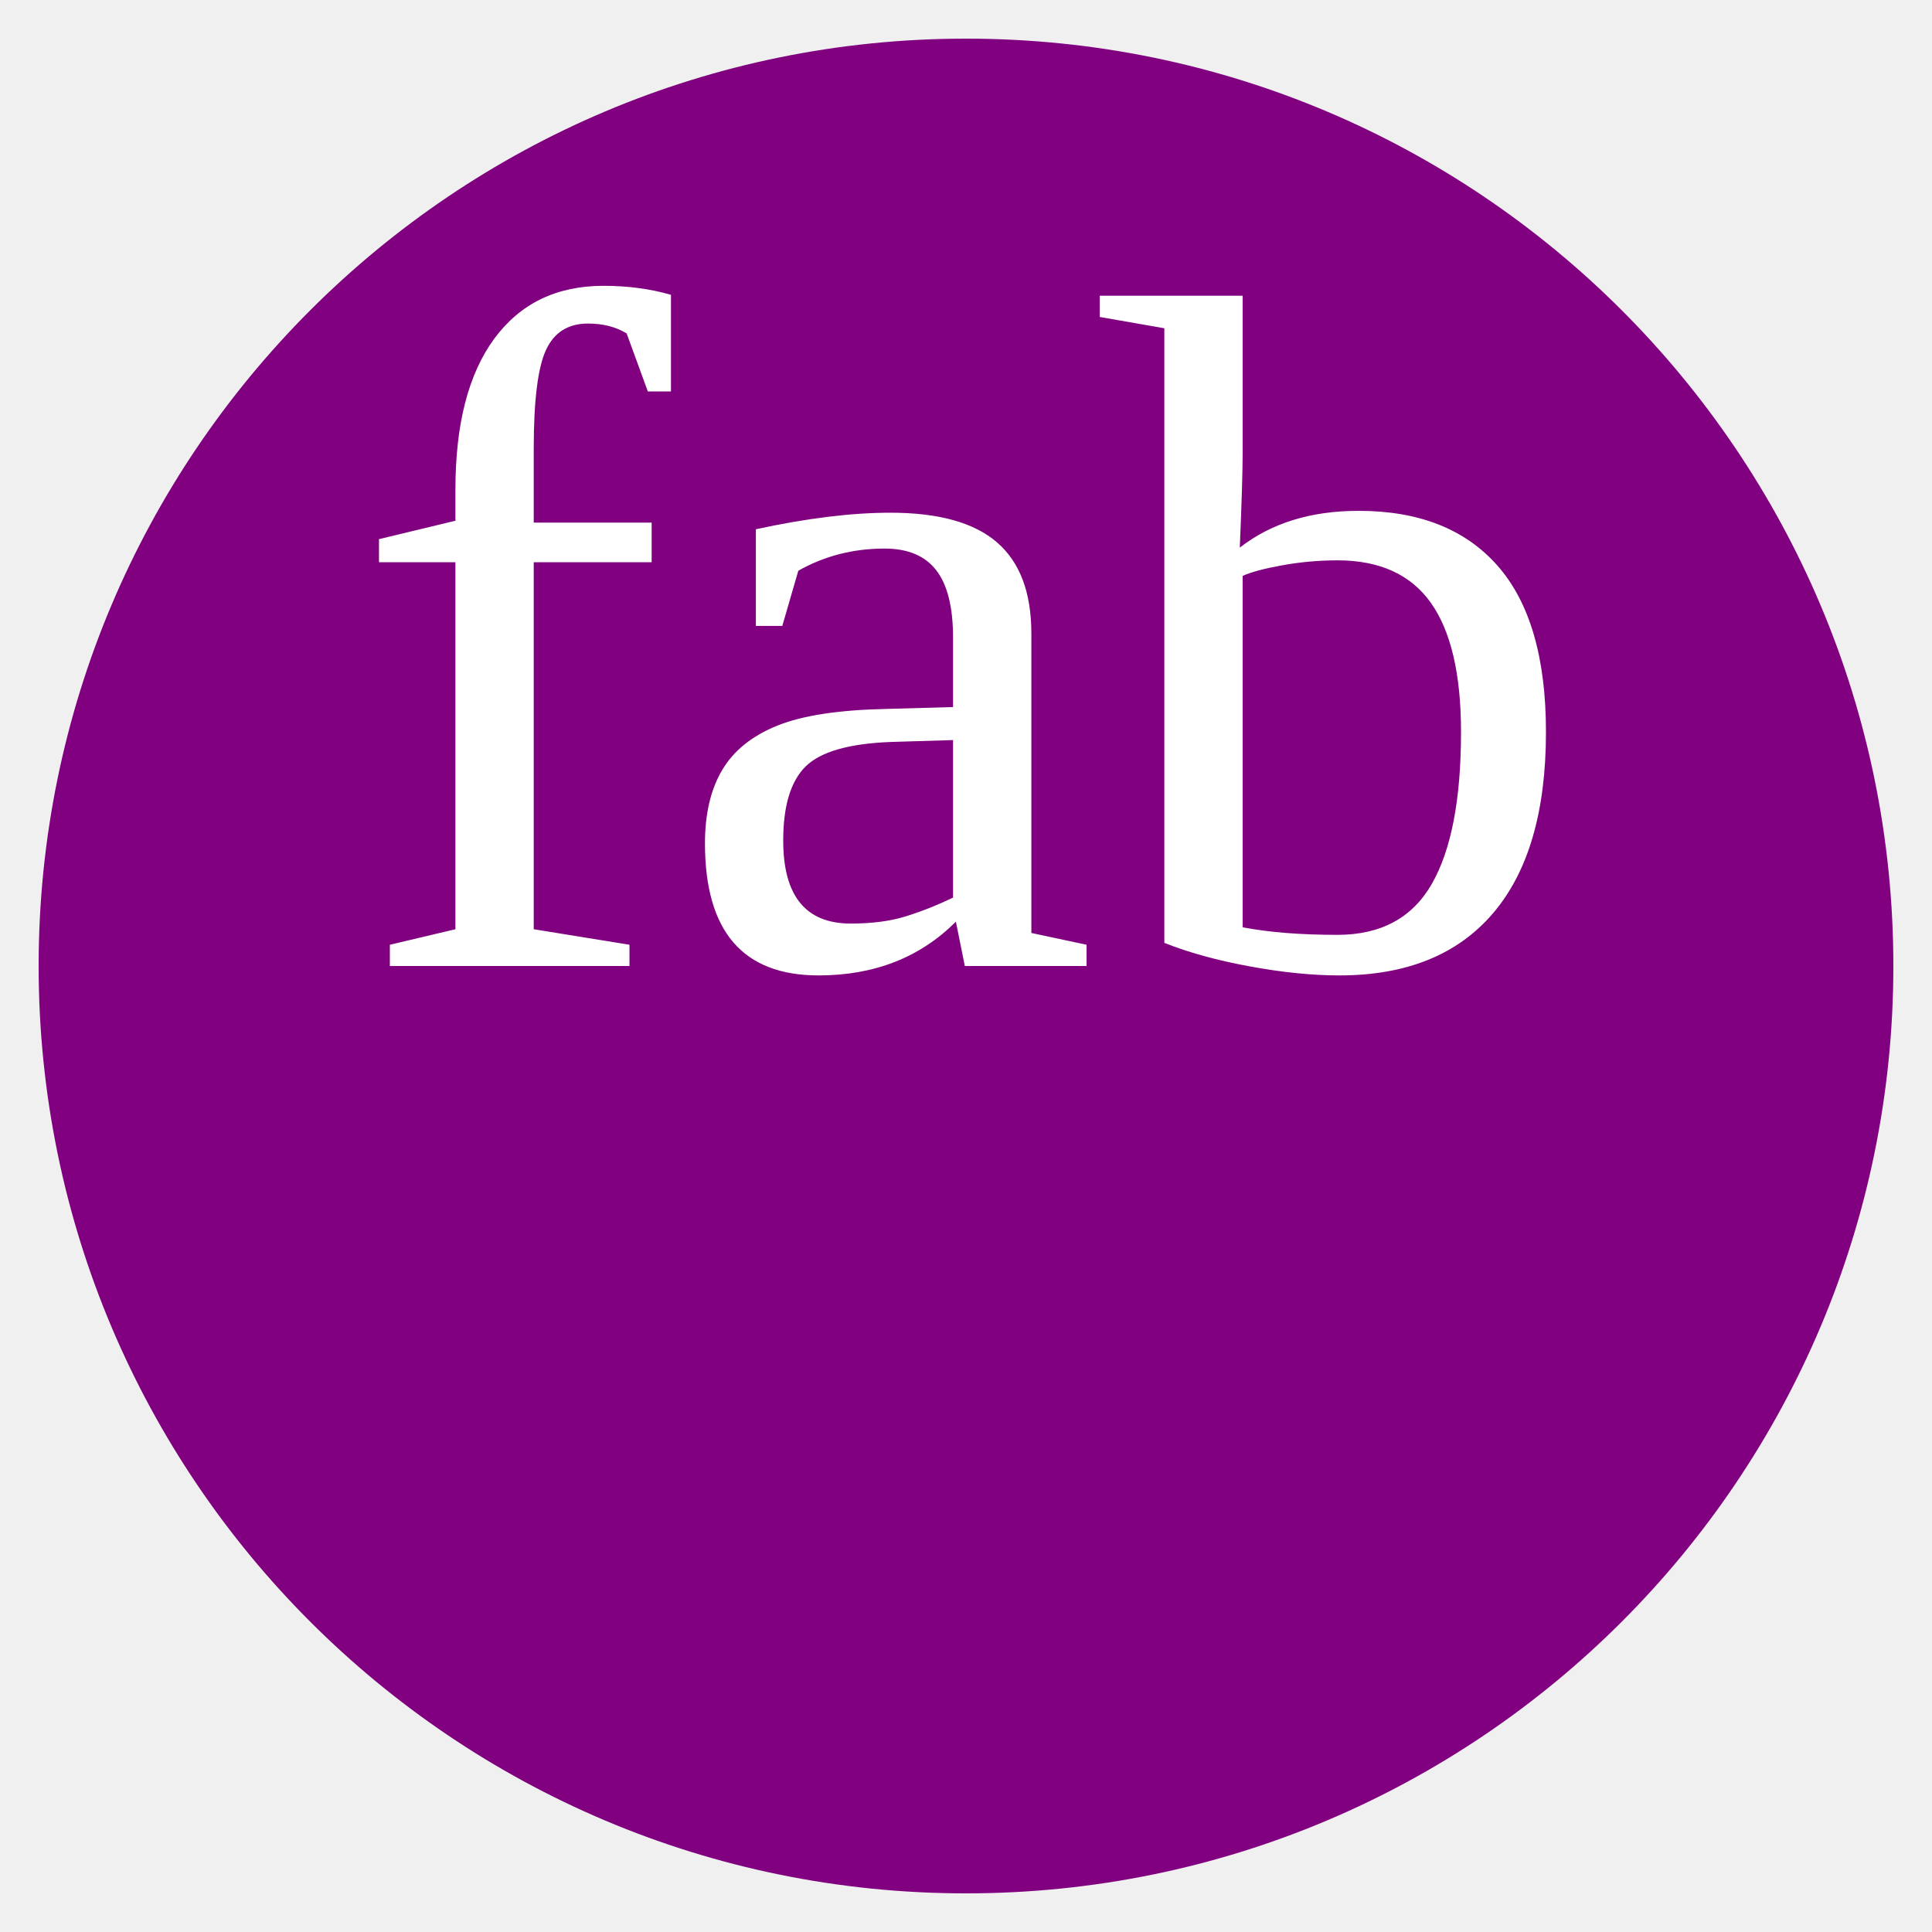
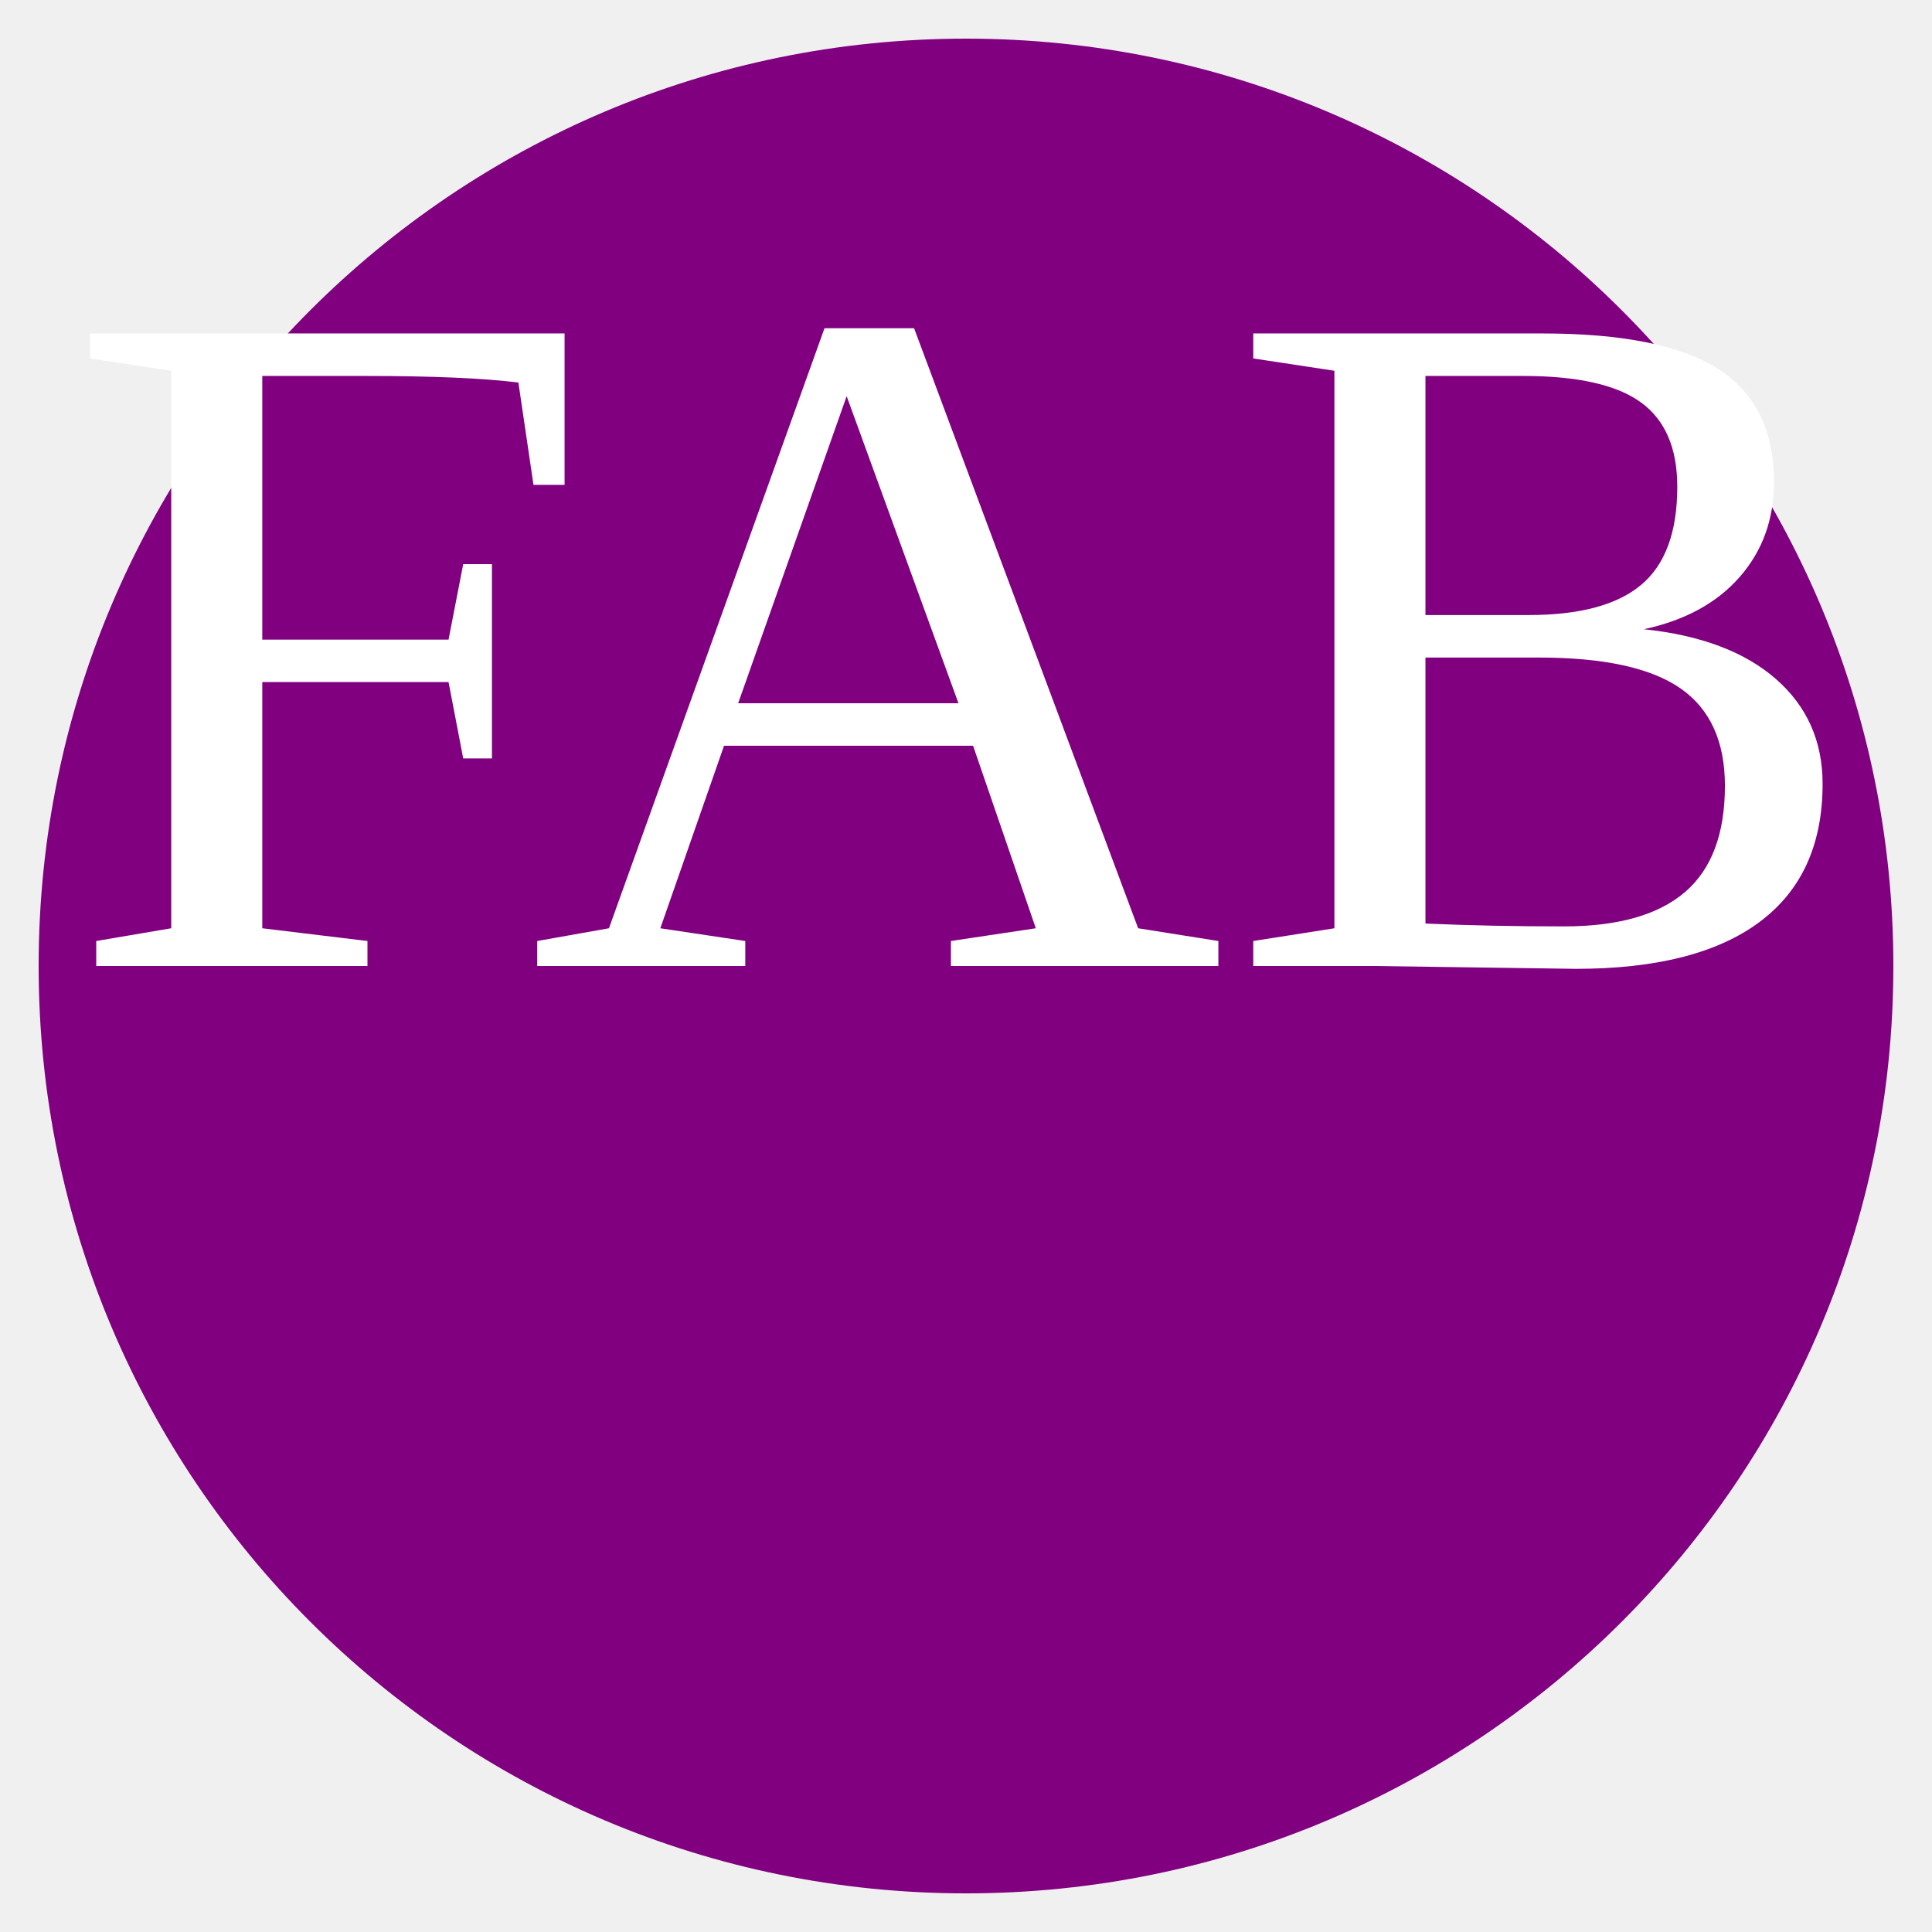
<svg xmlns="http://www.w3.org/2000/svg" width="500" height="500">
-   <circle cx="50%" cy="50%" r="48%" fill="purple" />
-   <text text-anchor="middle" alignment-baseline="central" x="50%" y="50%" font-size="250px" fill="white">fab</text>
+   <circle cx="50%" cy="50%" r="48%" fill="Purple" />
+   <text text-anchor="middle" alignment-baseline="central" x="50%" y="50%" font-size="250px" fill="white">FAB</text>
</svg>
